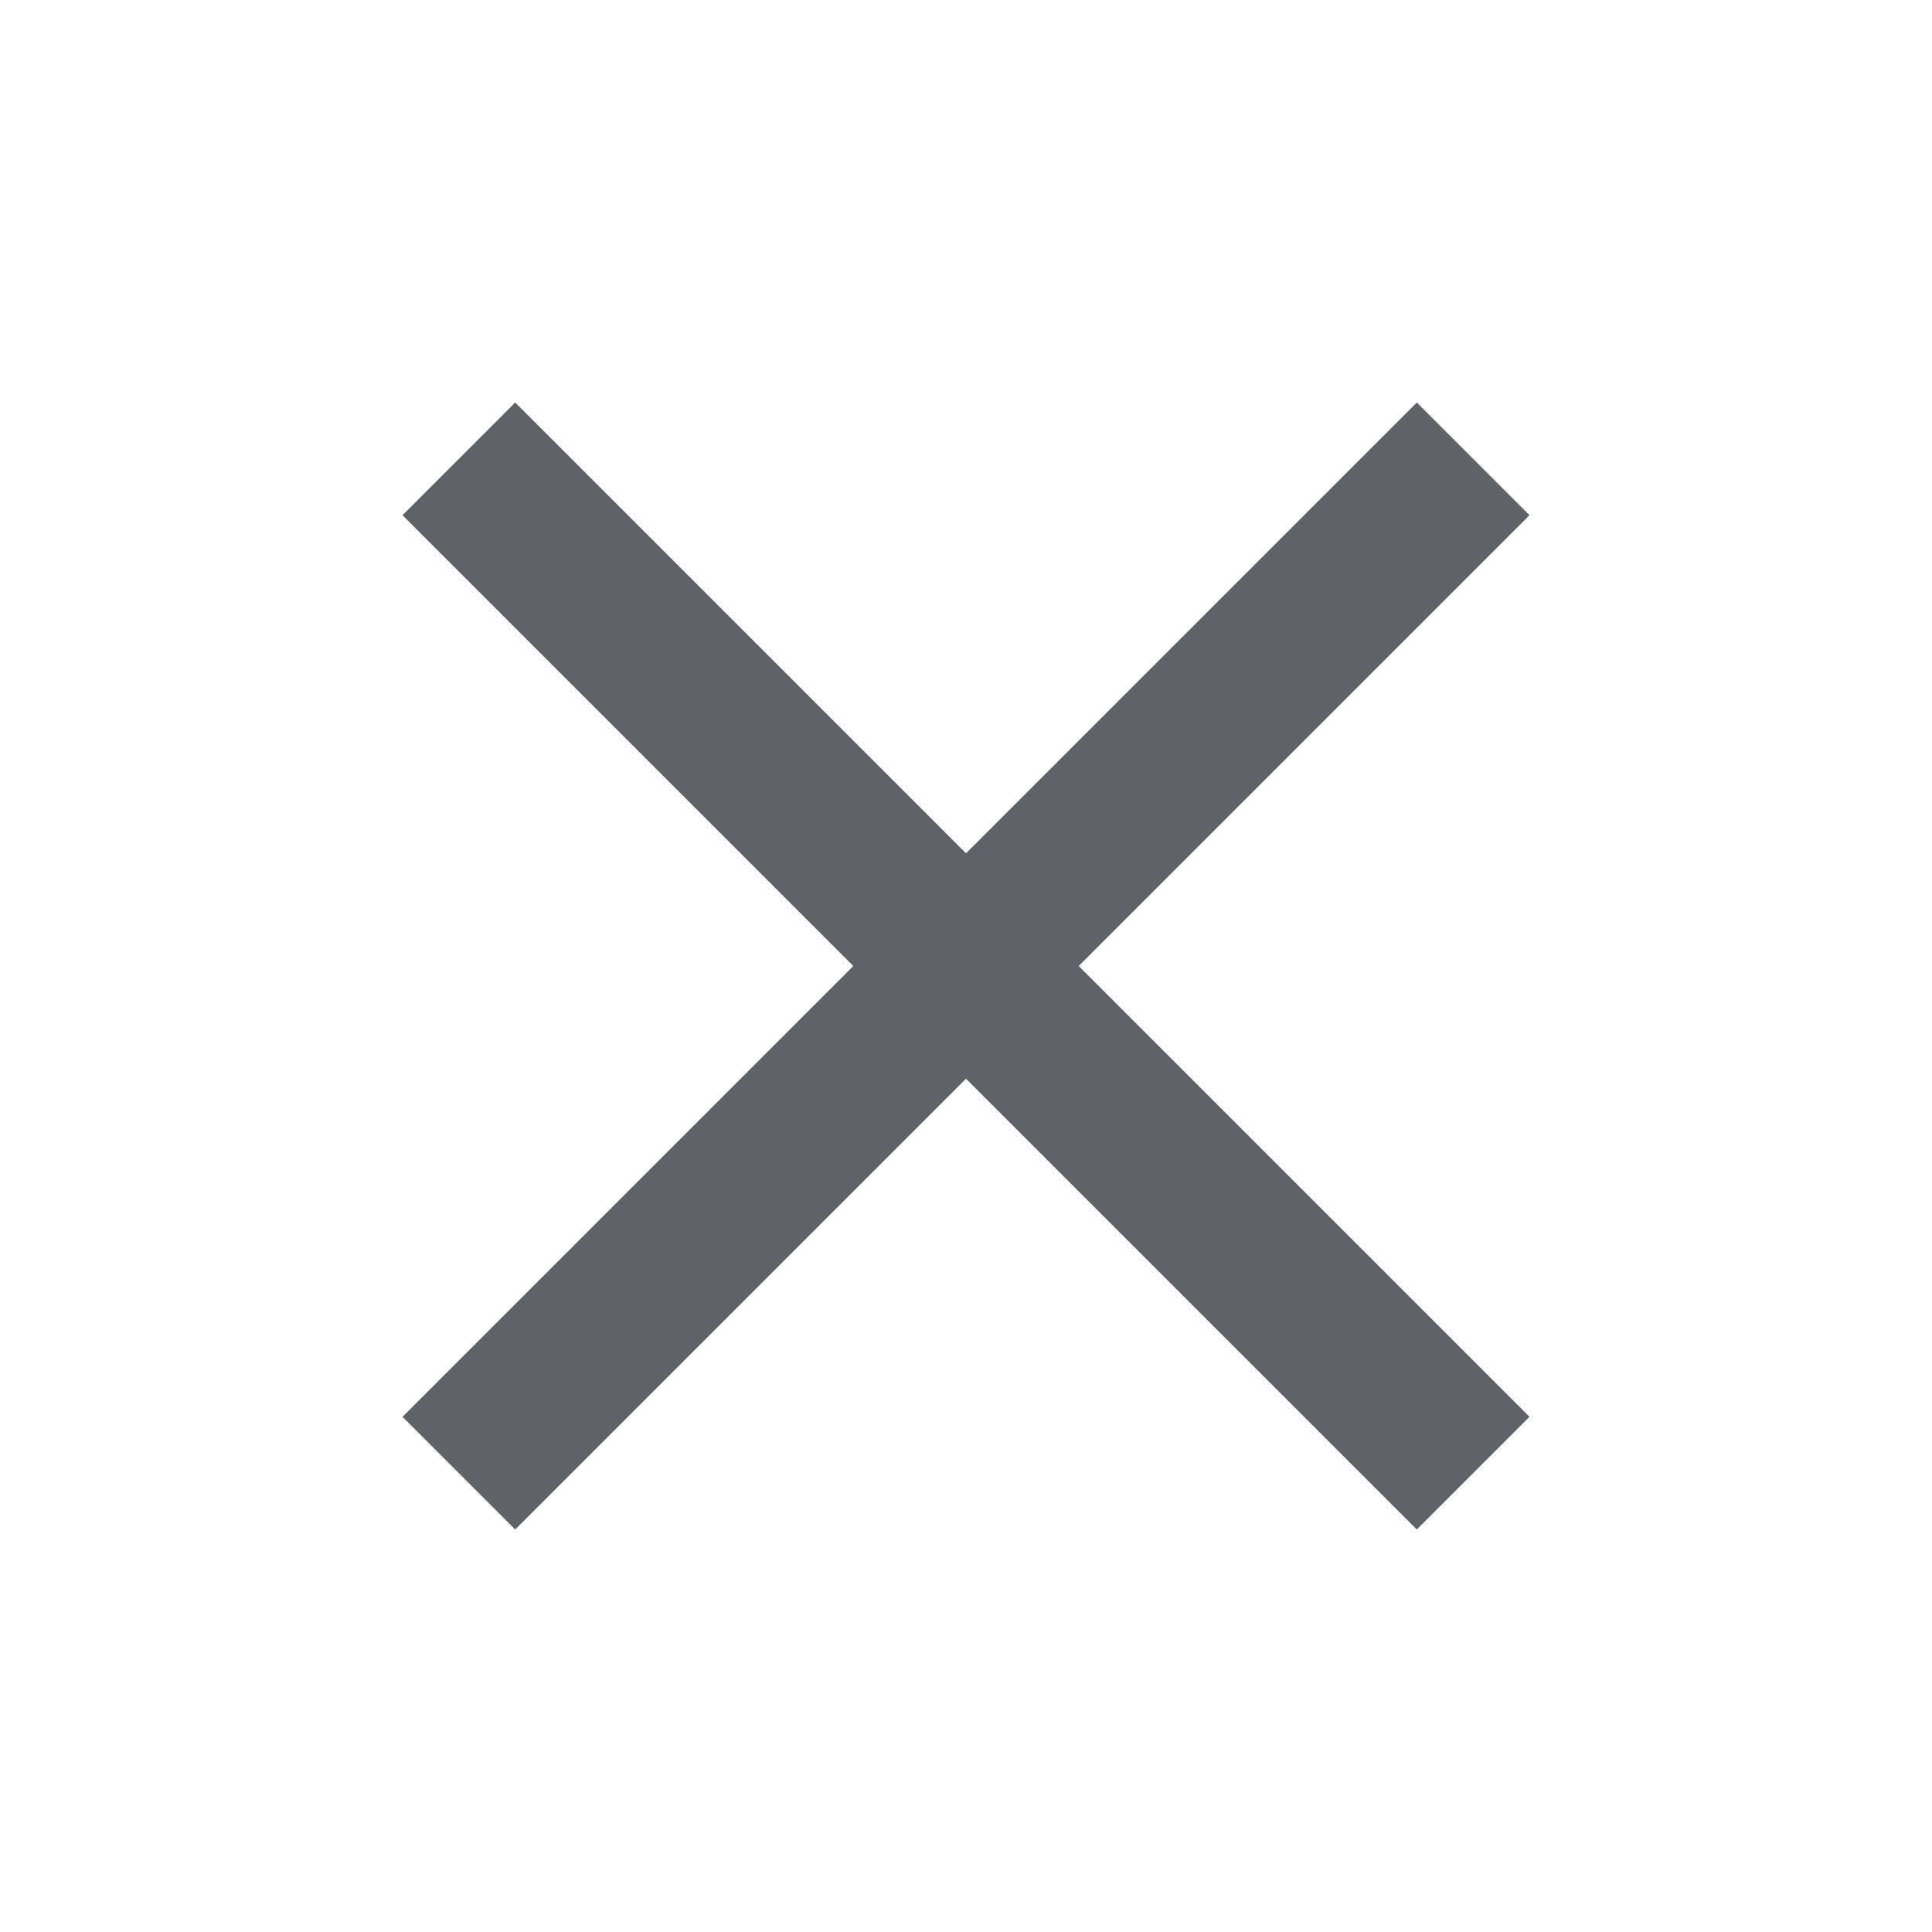
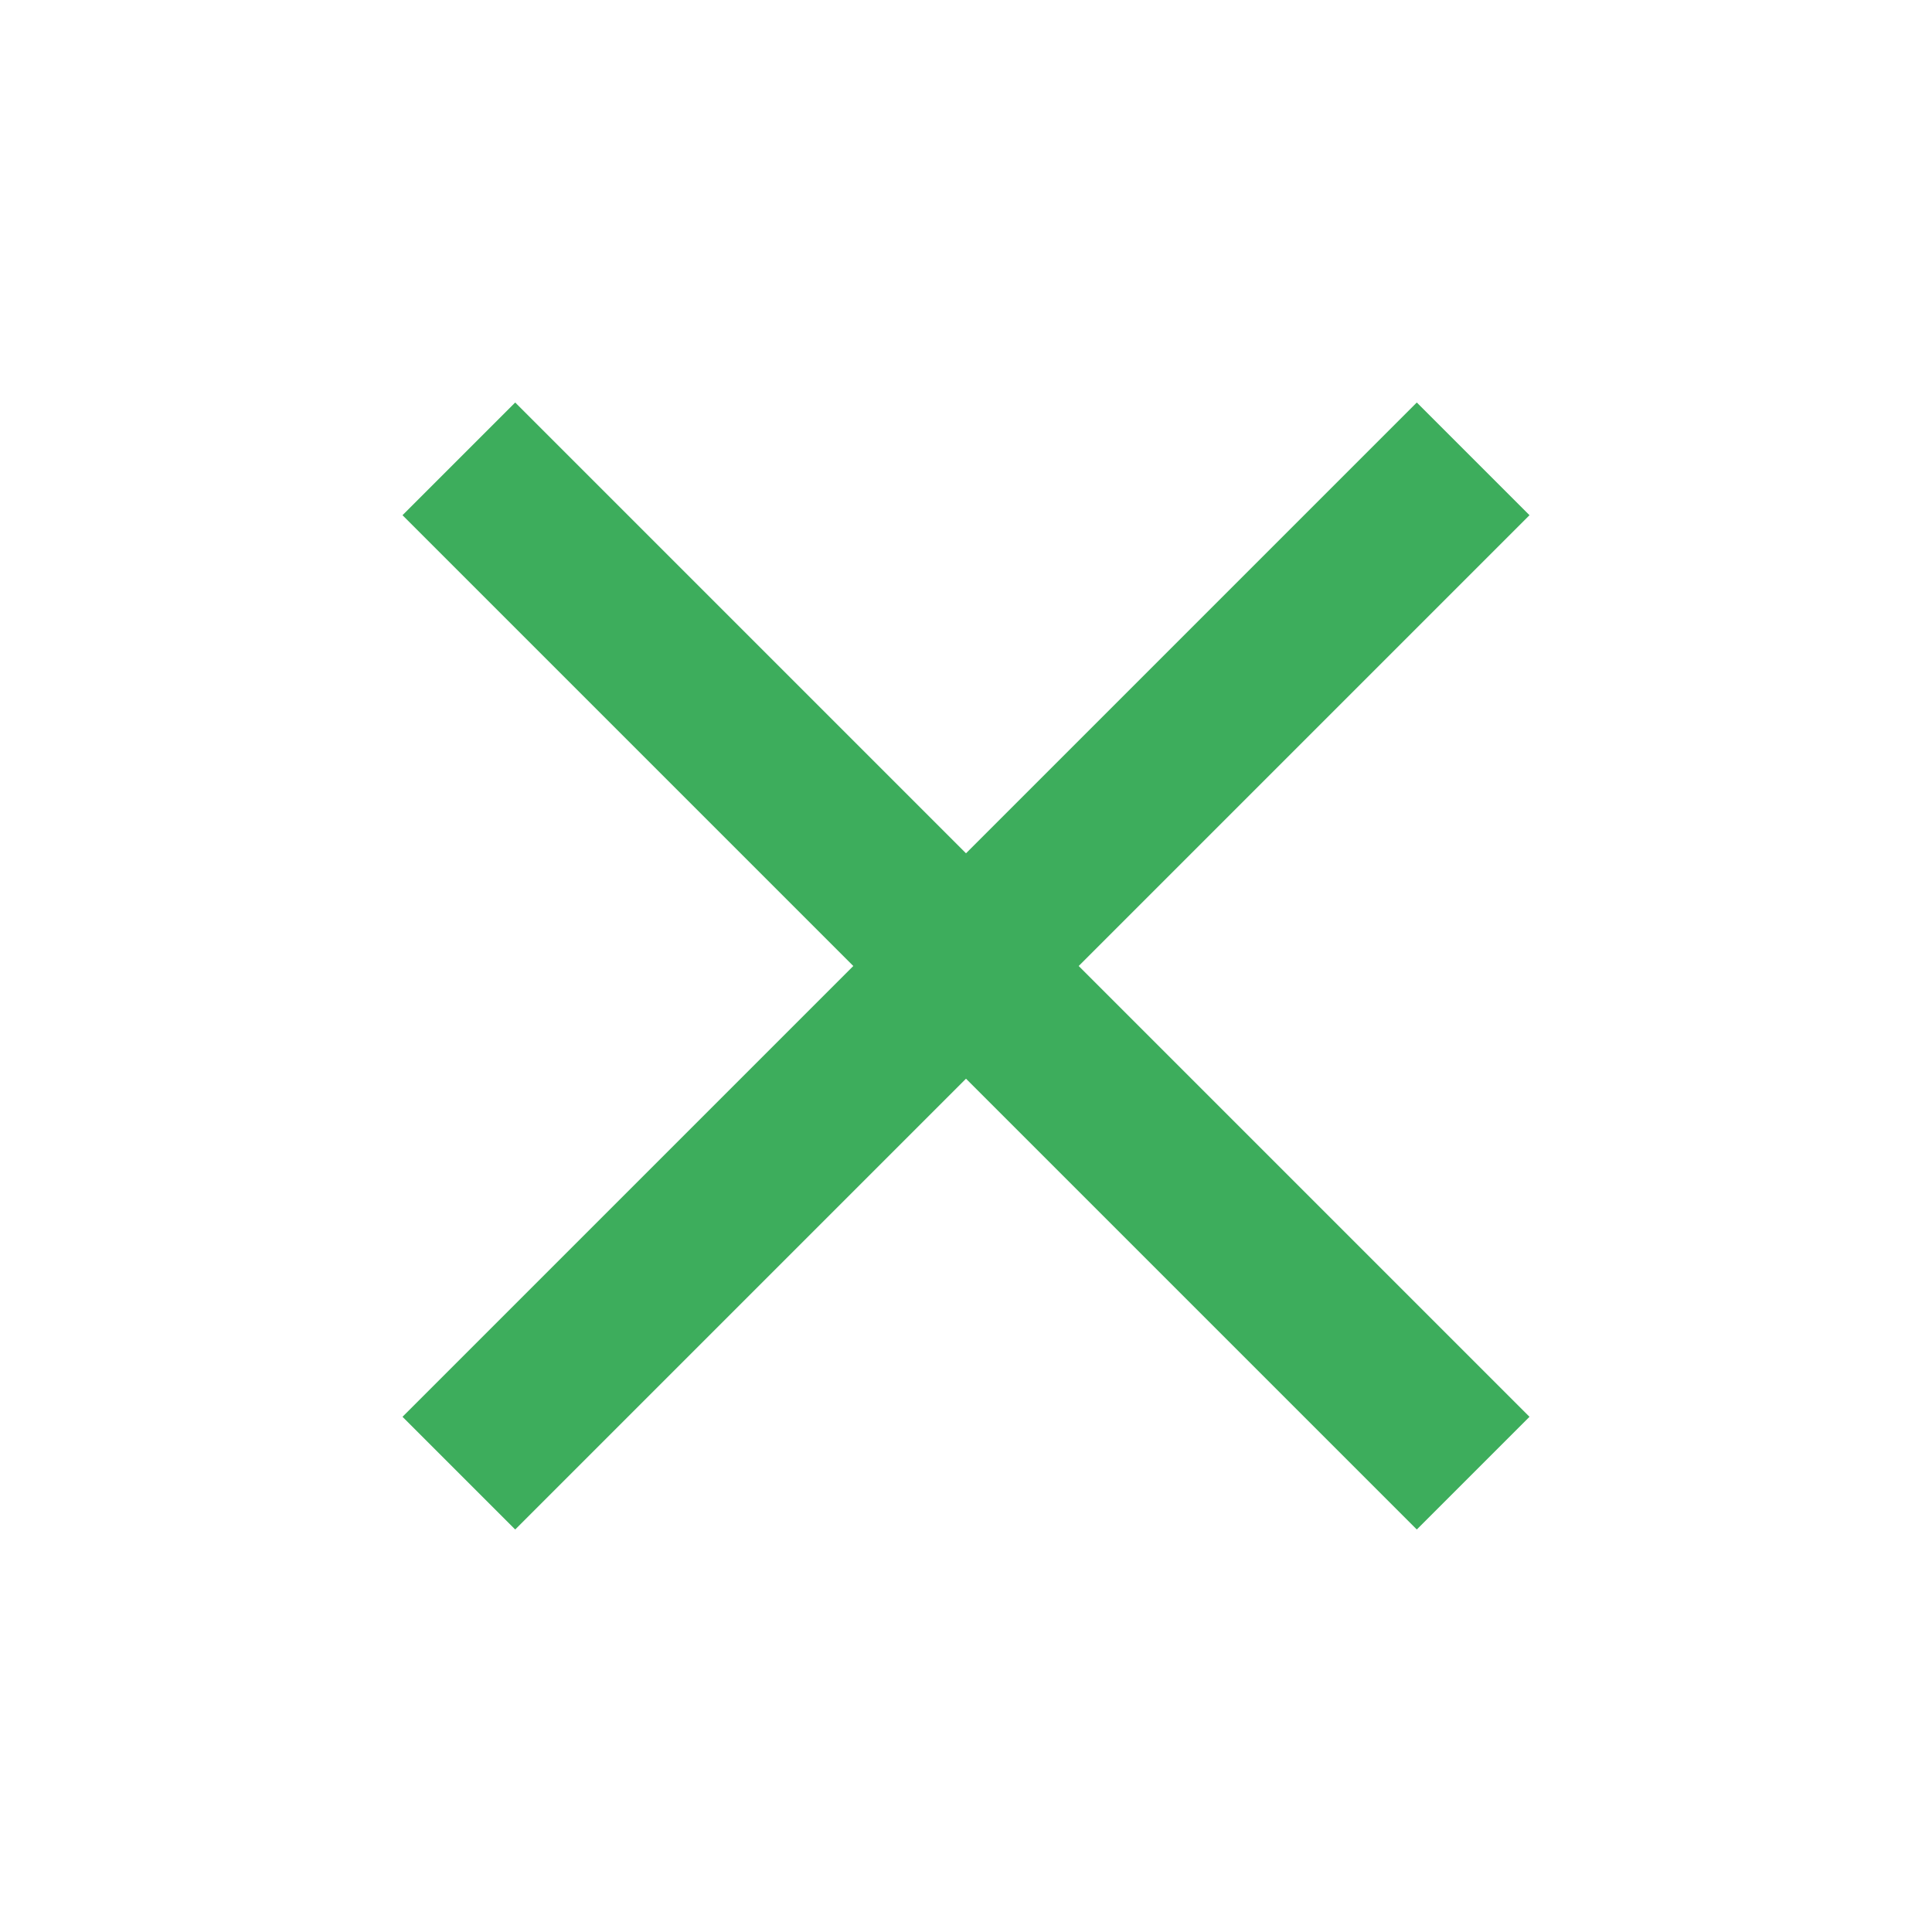
- <svg xmlns="http://www.w3.org/2000/svg" height="24px" viewBox="0 -960 960 960" width="24px" fill="#5f6368">
+ <svg xmlns="http://www.w3.org/2000/svg" height="24px" viewBox="0 -960 960 960" width="24px" fill="#3dad5c">
  <path d="m256-200-56-56 224-224-224-224 56-56 224 224 224-224 56 56-224 224 224 224-56 56-224-224-224 224Z" />
</svg>
